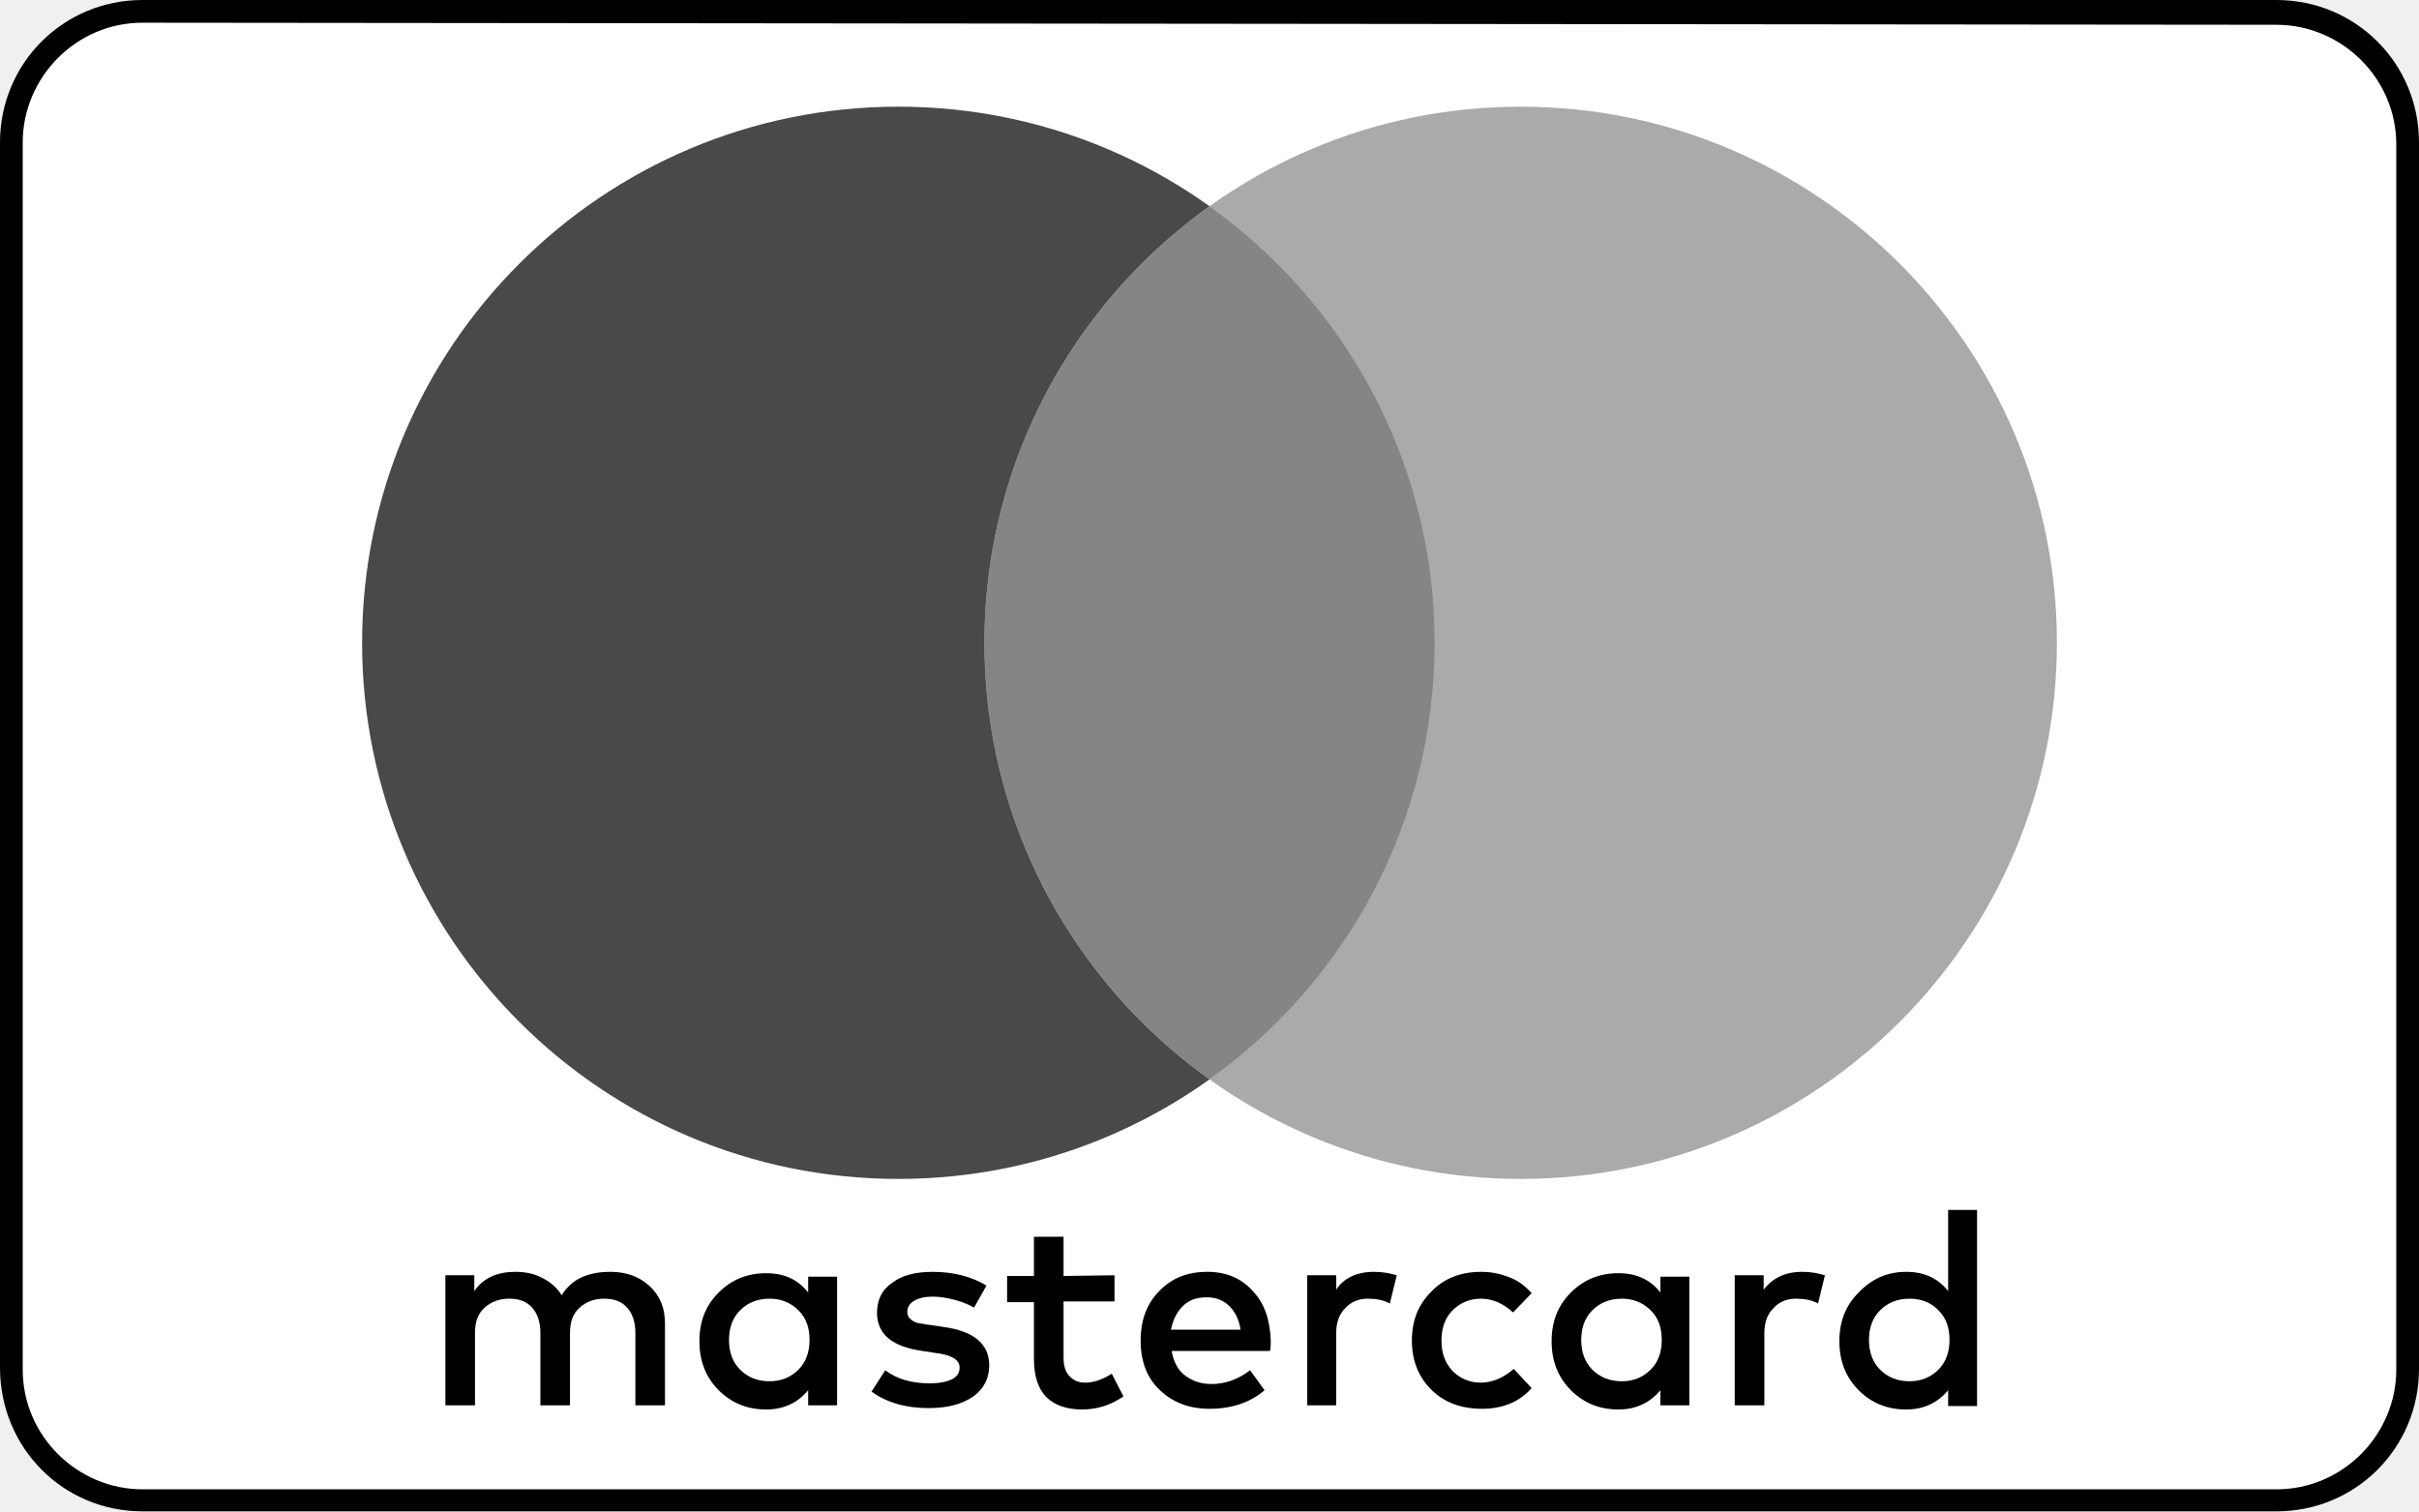
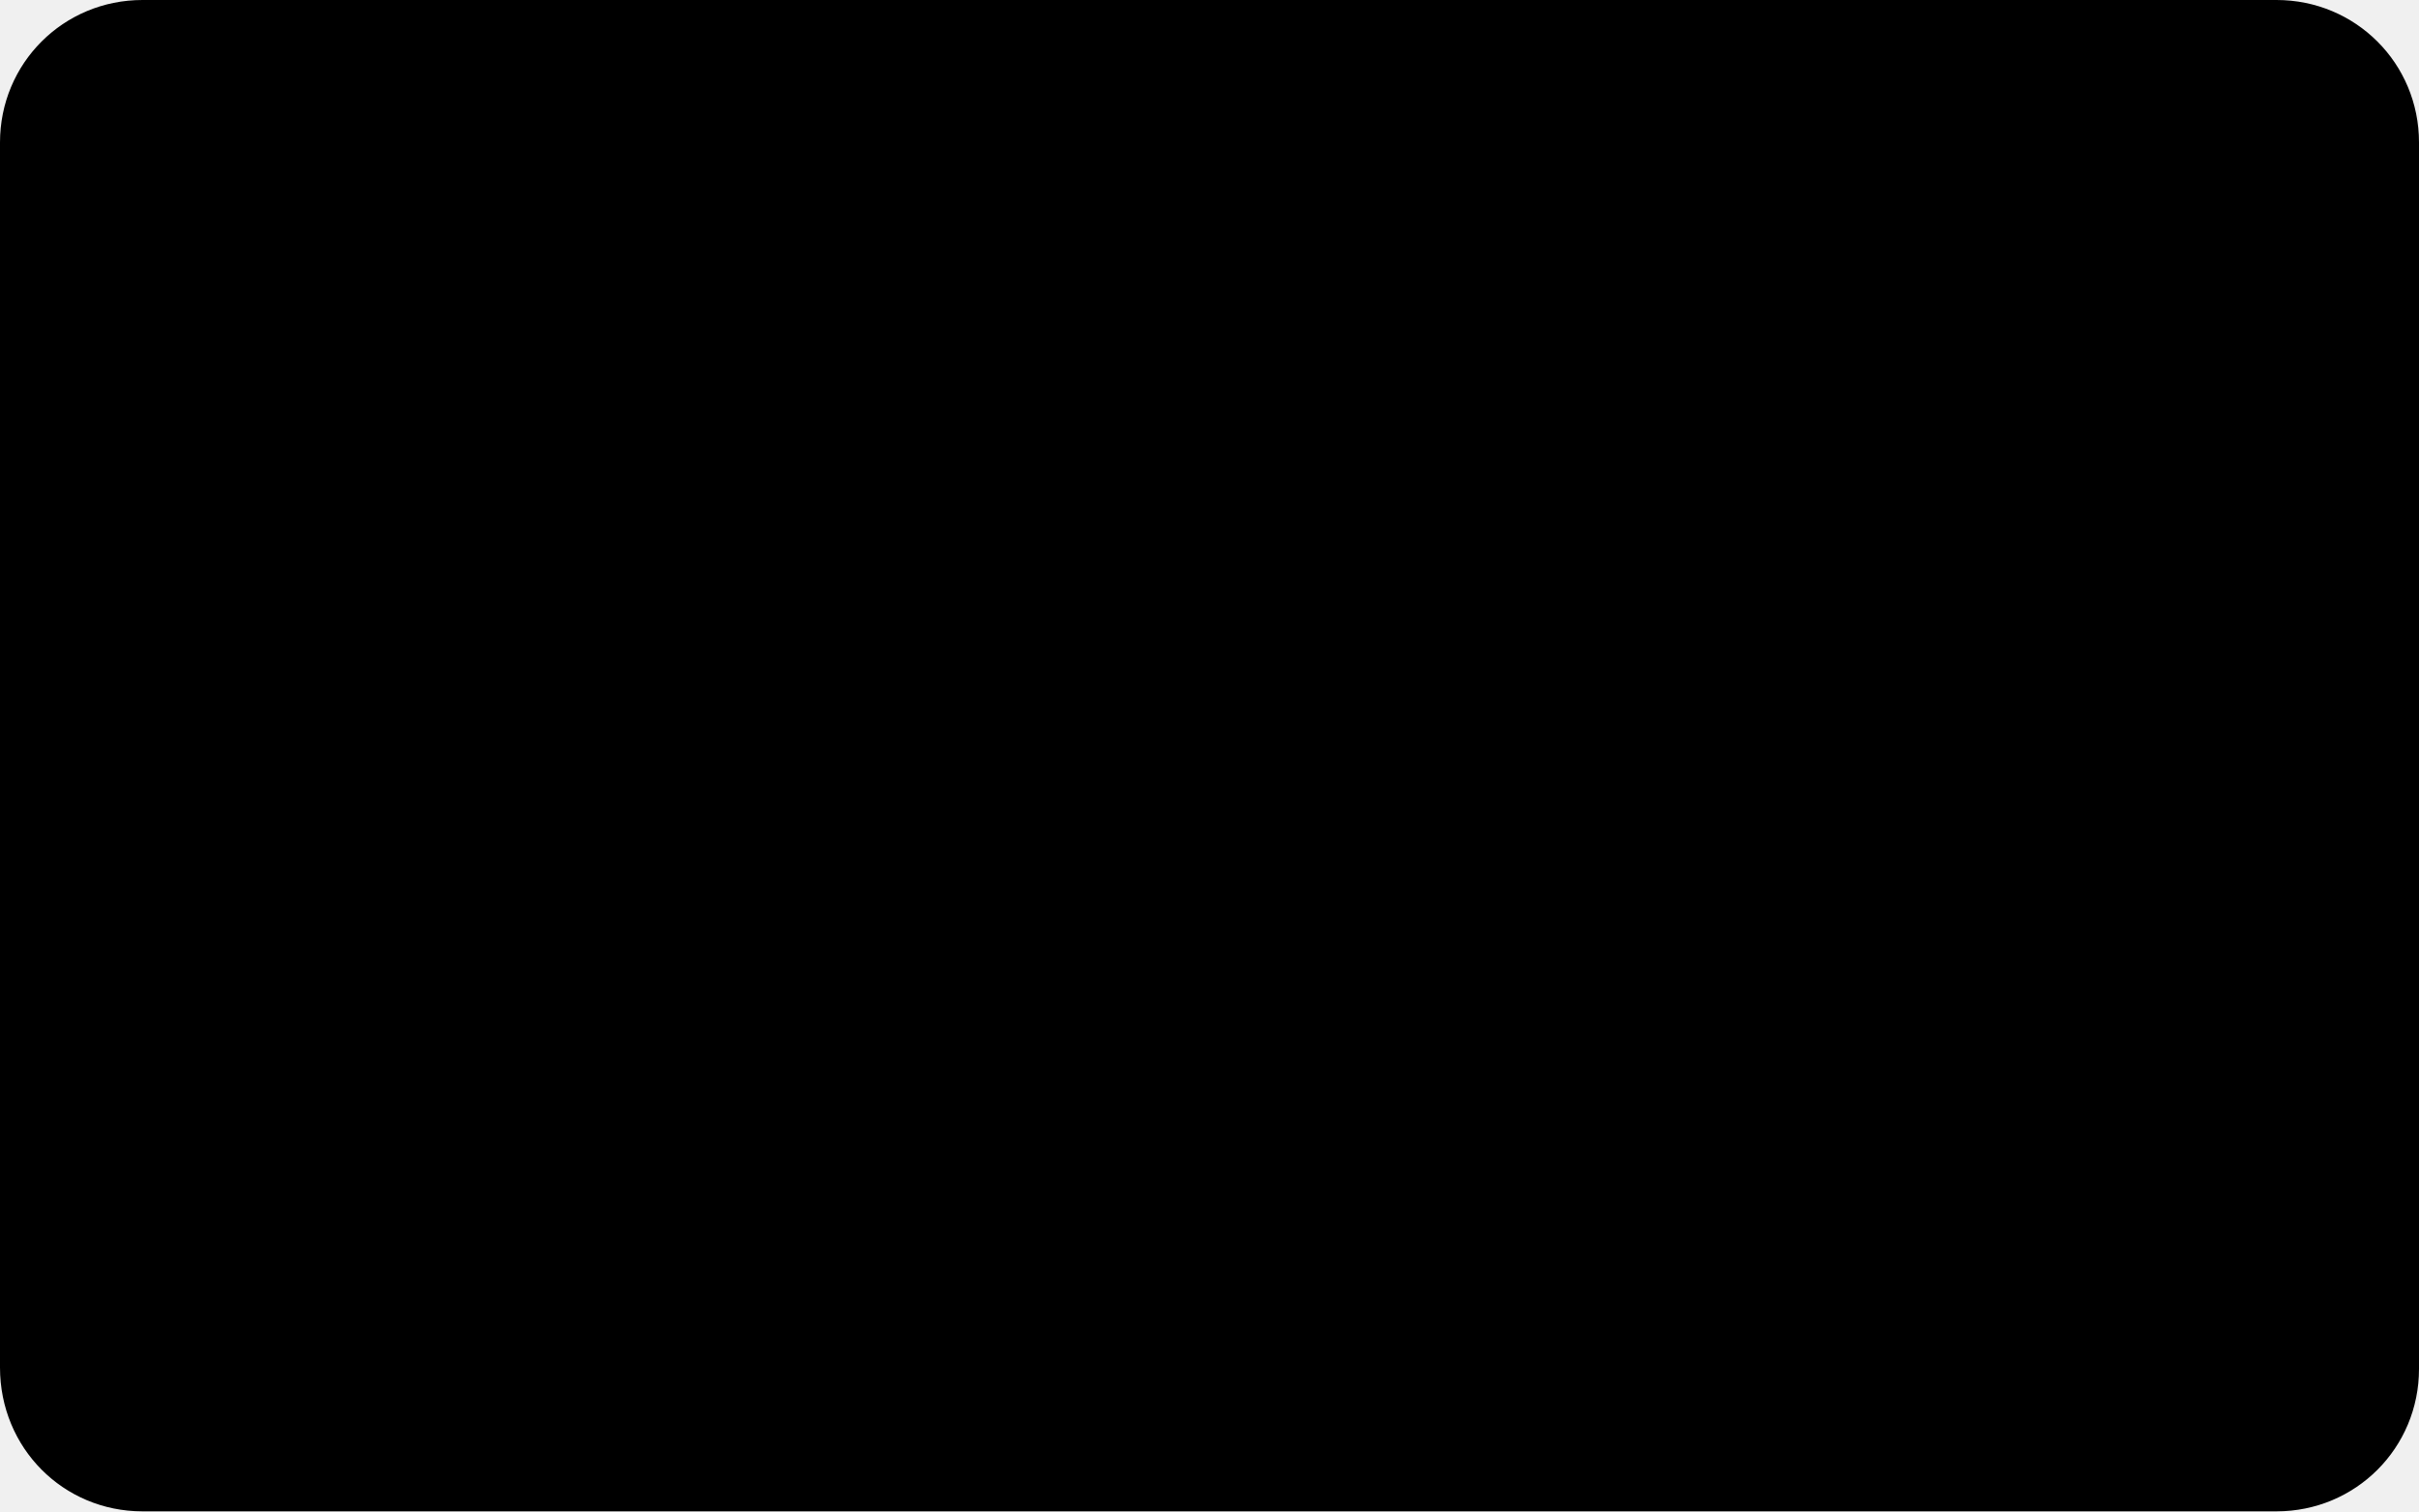
- <svg xmlns="http://www.w3.org/2000/svg" version="1.1" id="Layer_1" x="0px" y="0px" viewBox="0 0 351.4 219.6" style="enable-background:new 0 0 351.4 219.6;" xml:space="preserve">
+ <svg xmlns="http://www.w3.org/2000/svg" version="1.1" id="master-card" x="0px" y="0px" viewBox="0 0 351.4 219.6" style="enable-background:new 0 0 351.4 219.6;" xml:space="preserve">
  <g>
    <g>
      <g>
-         <path style="fill:#FFFFFF;" d="M330.2,218.6H21.5c-11,0-19.9-8.9-19.9-19.9V21.2c0-11,8.9-19.9,19.9-19.9h308.7     c11,0,19.9,8.9,19.9,19.9v177.5C350.1,209.7,341.2,218.6,330.2,218.6z" />
+         <path class="svg-white" d="M330.2,218.6H21.5c-11,0-19.9-8.9-19.9-19.9V21.2c0-11,8.9-19.9,19.9-19.9h308.7     c11,0,19.9,8.9,19.9,19.9v177.5C350.1,209.7,341.2,218.6,330.2,218.6z" />
        <g>
          <path d="M330.7,3.6c9.4,0,17.4,7.7,17.4,17.4v178c0,9.4-7.7,17.4-17.4,17.4h-310c-9.4,0-17.4-7.7-17.4-17.4V20.7      c0-9.4,7.7-17.4,17.4-17.4L330.7,3.6 M330.7,0h-310C9.2,0,0,9.2,0,20.7v178c0,11.7,9.2,20.9,20.7,20.9h310      c11.5,0,20.7-9.2,20.7-20.7V20.7C351.4,9.2,342.2,0,330.7,0L330.7,0z" />
        </g>
      </g>
    </g>
    <g>
      <path d="M88.7,184.8c2.3,0,4.2,0.7,5.7,2.1c1.5,1.4,2.2,3.2,2.2,5.4v11.9h-4.3v-10.5c0-1.6-0.4-2.8-1.2-3.7    c-0.8-0.9-1.9-1.3-3.3-1.3s-2.6,0.4-3.6,1.3c-1,0.9-1.4,2.1-1.4,3.7v10.5h-4.3v-10.5c0-1.6-0.4-2.8-1.2-3.7    c-0.8-0.9-1.9-1.3-3.3-1.3s-2.6,0.4-3.6,1.3c-1,0.9-1.4,2.1-1.4,3.7v10.5h-4.3v-18.9h4.2v2.3c1.3-1.9,3.3-2.8,6-2.8    c1.5,0,2.8,0.3,3.9,0.9c1.2,0.6,2.1,1.4,2.8,2.5C83,185.9,85.3,184.8,88.7,184.8z" />
      <path d="M121.6,185.3v18.9h-4.2V202c-1.5,1.8-3.5,2.8-6.1,2.8c-2.7,0-5-0.9-6.9-2.8c-1.9-1.9-2.8-4.3-2.8-7.1    c0-2.9,0.9-5.2,2.8-7.1c1.9-1.9,4.2-2.8,6.9-2.8c2.6,0,4.6,0.9,6.1,2.8v-2.3h4.2V185.3z M111.8,188.7c-1.8,0-3.2,0.6-4.3,1.7    s-1.6,2.6-1.6,4.3s0.5,3.2,1.6,4.3s2.5,1.7,4.3,1.7c1.7,0,3.1-0.6,4.2-1.7c1.1-1.1,1.6-2.6,1.6-4.3c0-1.8-0.5-3.2-1.6-4.3    C114.9,189.3,113.5,188.7,111.8,188.7z" />
      <path d="M143.3,186.8l-1.8,3.2c-0.7-0.4-1.6-0.8-2.7-1.1c-1.1-0.3-2.2-0.5-3.3-0.5s-2,0.2-2.7,0.6c-0.7,0.4-1,1-1,1.6    c0,0.3,0.1,0.6,0.2,0.8c0.2,0.2,0.4,0.4,0.7,0.6c0.3,0.1,0.6,0.3,1,0.3s0.8,0.2,1.3,0.2l2,0.3c4.5,0.6,6.7,2.5,6.7,5.6    c0,1.9-0.8,3.4-2.3,4.5c-1.6,1.1-3.7,1.7-6.5,1.7c-3.3,0-6.1-0.8-8.3-2.4l2-3.1c1.7,1.3,3.9,1.9,6.4,1.9c1.4,0,2.5-0.2,3.3-0.6    c0.8-0.4,1.1-1,1.1-1.7c0-1.1-1.1-1.8-3.4-2.1l-2-0.3c-2.1-0.3-3.8-0.9-4.9-1.8c-1.1-0.9-1.7-2.2-1.7-3.7c0-1.9,0.7-3.4,2.2-4.4    c1.4-1.1,3.4-1.6,5.9-1.6C138.5,184.8,141.2,185.5,143.3,186.8z" />
      <path d="M161.9,185.3v3.8h-7.4v8.2c0,1.2,0.3,2.1,0.9,2.7s1.3,0.9,2.2,0.9c1.2,0,2.5-0.4,3.9-1.3l1.7,3.3c-1.9,1.3-3.9,1.9-6,1.9    c-2.2,0-4-0.6-5.2-1.8s-1.8-3.1-1.8-5.5v-8.3h-3.9v-3.8h3.9v-5.7h4.3v5.7L161.9,185.3L161.9,185.3z" />
      <path d="M175.4,184.8c2.7,0,4.9,0.9,6.6,2.8c1.7,1.8,2.5,4.2,2.6,7.2c0,0.4,0,0.9-0.1,1.5h-14.3c0.3,1.6,0.9,2.8,2,3.6    s2.3,1.2,3.8,1.2c2,0,3.9-0.7,5.6-2l2.1,2.9c-2.1,1.8-4.8,2.7-8,2.7c-2.9,0-5.3-0.9-7.2-2.7s-2.8-4.2-2.8-7.2s0.9-5.4,2.7-7.2    C170.2,185.7,172.5,184.8,175.4,184.8z M175.3,188.5c-1.5,0-2.6,0.4-3.5,1.3s-1.4,2-1.7,3.4h10.1c-0.2-1.5-0.8-2.6-1.6-3.4    C177.7,188.9,176.6,188.5,175.3,188.5z" />
      <path d="M199.6,184.8c1.3,0,2.3,0.2,3.3,0.5l-1,4.1c-0.9-0.5-2-0.7-3.2-0.7c-1.4,0-2.5,0.5-3.3,1.4c-0.9,0.9-1.3,2.1-1.3,3.7v10.4    h-4.2v-18.9h4.2v2.1C195.2,185.7,197.1,184.8,199.6,184.8z" />
      <path d="M215.2,184.8c1.5,0,2.8,0.3,4.1,0.8s2.3,1.3,3.2,2.3l-2.7,2.8c-1.4-1.3-3-2-4.7-2c-1.6,0-3,0.6-4.1,1.7    c-1.1,1.1-1.6,2.6-1.6,4.4c0,1.8,0.5,3.2,1.6,4.4c1.1,1.1,2.5,1.7,4.1,1.7c1.7,0,3.3-0.7,4.8-2l2.6,2.8c-1.8,2-4.2,3-7.2,3    s-5.5-0.9-7.4-2.8s-2.8-4.3-2.8-7.1c0-2.9,0.9-5.2,2.8-7.1C209.7,185.8,212.1,184.8,215.2,184.8z" />
      <path d="M245.4,185.3v18.9h-4.2V202c-1.5,1.8-3.5,2.8-6.1,2.8c-2.7,0-5-0.9-6.9-2.8c-1.9-1.9-2.8-4.3-2.8-7.1    c0-2.9,0.9-5.2,2.8-7.1c1.9-1.9,4.2-2.8,6.9-2.8c2.6,0,4.6,0.9,6.1,2.8v-2.3h4.2V185.3z M235.6,188.7c-1.8,0-3.2,0.6-4.3,1.7    s-1.6,2.6-1.6,4.3s0.5,3.2,1.6,4.3s2.5,1.7,4.3,1.7c1.7,0,3.1-0.6,4.2-1.7c1.1-1.1,1.6-2.6,1.6-4.3c0-1.8-0.5-3.2-1.6-4.3    C238.7,189.3,237.3,188.7,235.6,188.7z" />
      <path d="M261.8,184.8c1.3,0,2.3,0.2,3.3,0.5l-1,4.1c-0.9-0.5-2-0.7-3.2-0.7c-1.4,0-2.5,0.5-3.3,1.4c-0.9,0.9-1.3,2.1-1.3,3.7v10.4    H252v-18.9h4.2v2.1C257.5,185.7,259.3,184.8,261.8,184.8z" />
      <path d="M276.9,184.8c2.6,0,4.6,0.9,6.1,2.8v-11.8h4.2v28.5H283V202c-1.5,1.8-3.5,2.8-6.1,2.8c-2.7,0-5-0.9-6.9-2.8    c-1.9-1.9-2.8-4.3-2.8-7.1c0-2.9,0.9-5.2,2.8-7.1C271.9,185.8,274.2,184.8,276.9,184.8z M277.4,188.7c-1.8,0-3.2,0.6-4.3,1.7    s-1.6,2.6-1.6,4.3s0.5,3.2,1.6,4.3s2.5,1.7,4.3,1.7c1.7,0,3.1-0.6,4.2-1.7c1.1-1.1,1.6-2.6,1.6-4.3c0-1.8-0.5-3.2-1.6-4.3    C280.6,189.3,279.1,188.7,277.4,188.7z" />
    </g>
    <g>
-       <path style="fill:#494949;" d="M130.5,171.3c-43,0-77.9-34.9-77.9-77.9s34.9-77.9,77.9-77.9s77.9,34.9,77.9,77.9    S173.5,171.3,130.5,171.3z" />
-       <path style="fill:#AAAAAA;" d="M220.9,171.3c-43,0-77.9-34.9-77.9-77.9s34.9-77.9,77.9-77.9s77.9,34.9,77.9,77.9    S263.9,171.3,220.9,171.3z" />
-       <path style="fill:#858585;" d="M175.7,30c19.8,14.1,32.7,37.3,32.7,63.4s-12.9,49.3-32.7,63.4c-19.8-14.1-32.7-37.3-32.7-63.4    S155.9,44.1,175.7,30z" />
+       <path class="svg-dark-gray red" d="M130.5,171.3c-43,0-77.9-34.9-77.9-77.9s34.9-77.9,77.9-77.9s77.9,34.9,77.9,77.9    S173.5,171.3,130.5,171.3z" />
+       <path class="svg-light-gray-overlaps orange" d="M220.9,171.3c-43,0-77.9-34.9-77.9-77.9s34.9-77.9,77.9-77.9s77.9,34.9,77.9,77.9    S263.9,171.3,220.9,171.3z" />
+       <path class="svg-gray red-orange-overlaps " d="M175.7,30c19.8,14.1,32.7,37.3,32.7,63.4s-12.9,49.3-32.7,63.4c-19.8-14.1-32.7-37.3-32.7-63.4    S155.9,44.1,175.7,30z" />
    </g>
  </g>
</svg>
